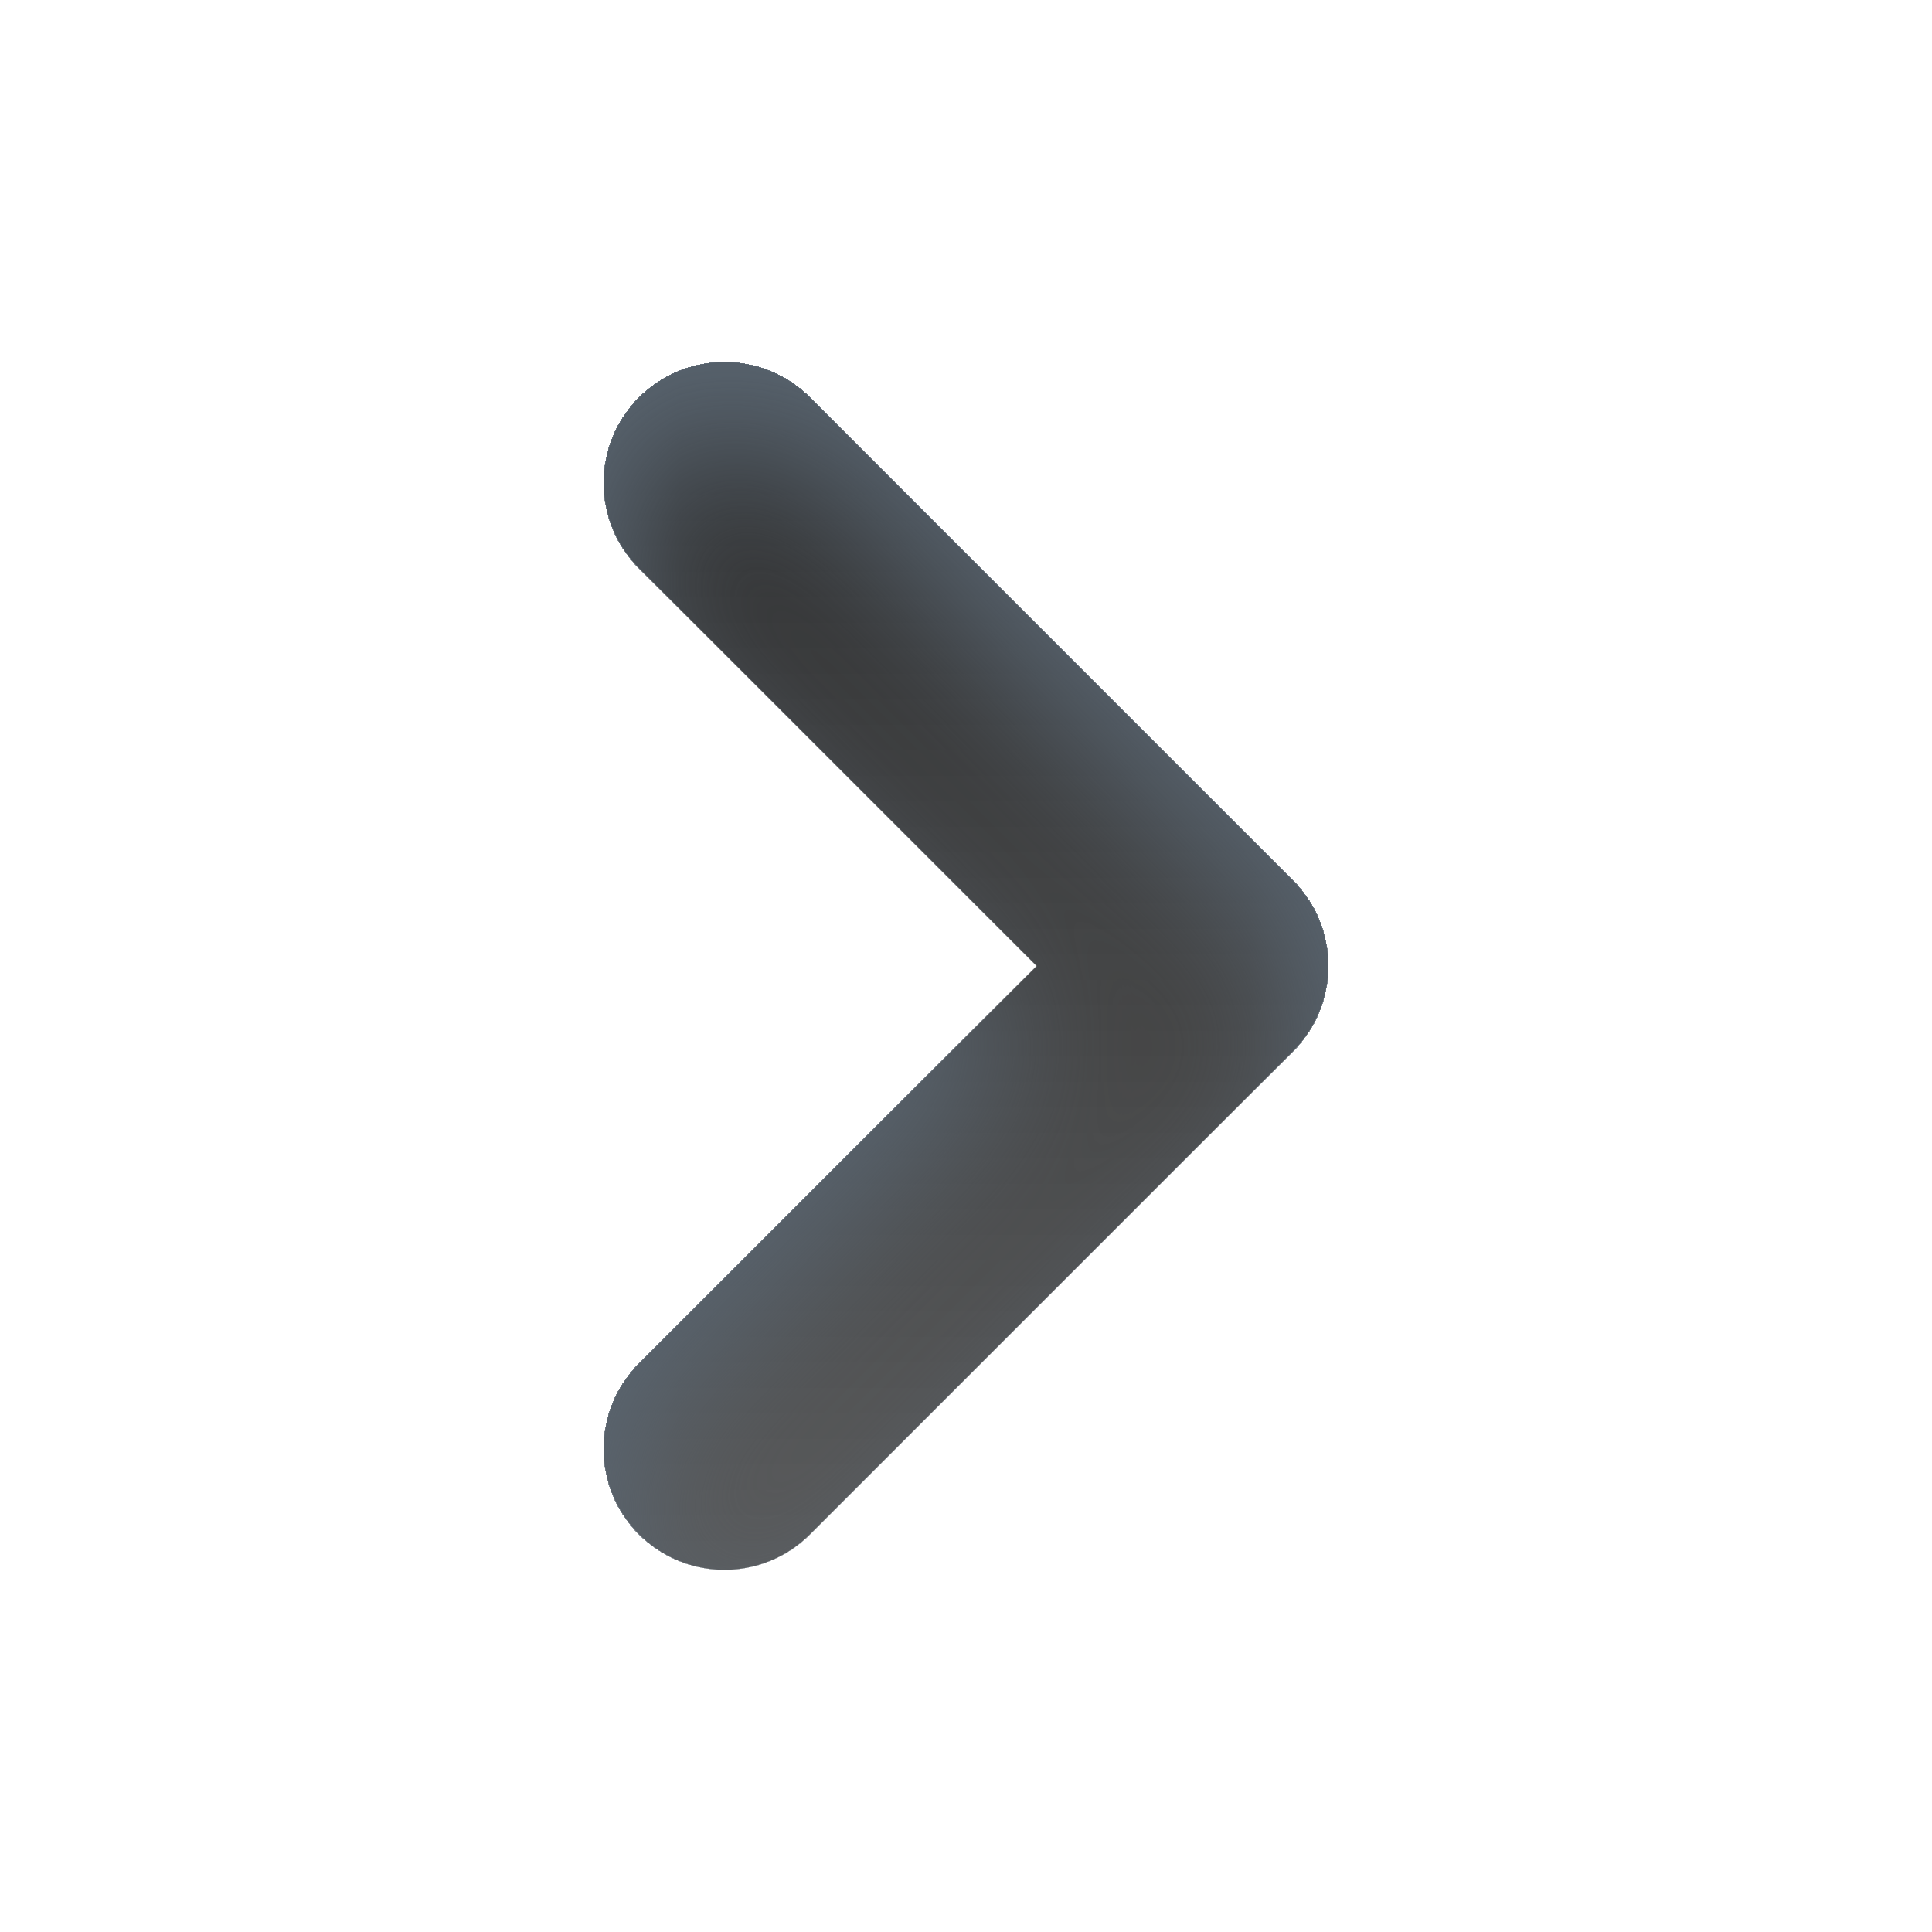
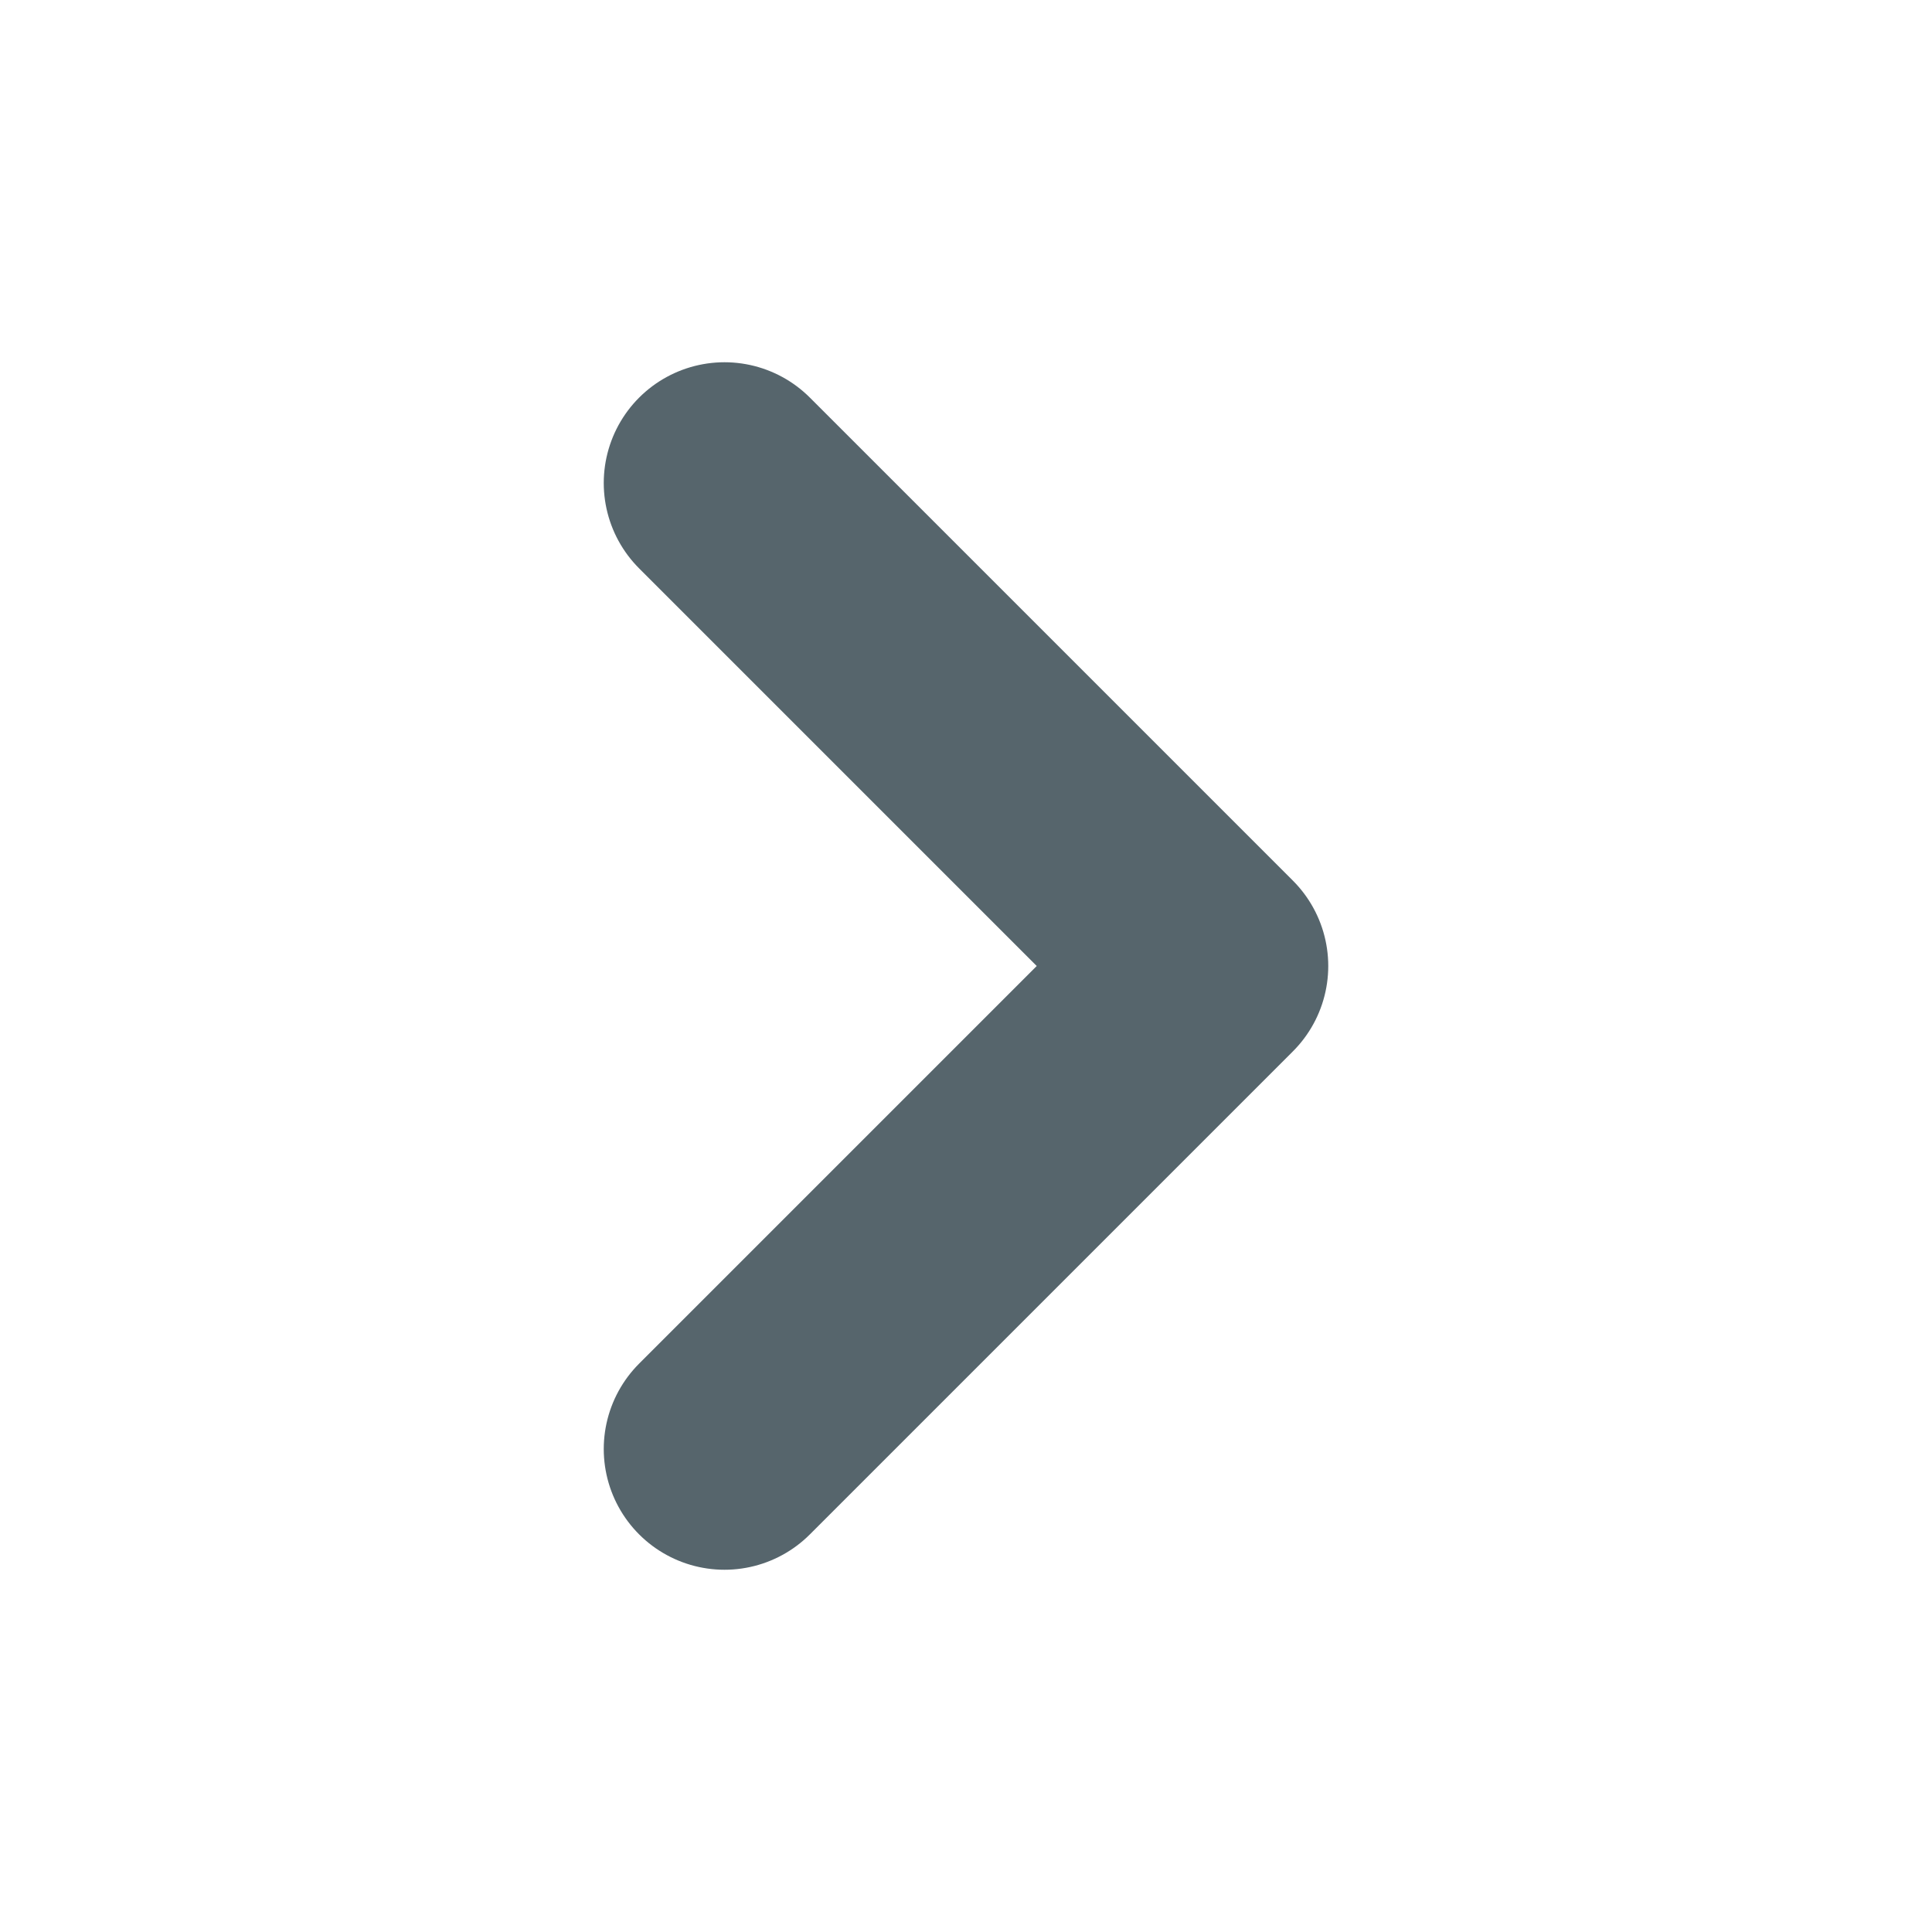
<svg xmlns="http://www.w3.org/2000/svg" width="24" height="24" viewBox="0 0 24 24" fill="none">
-   <g filter="url(#filter0_i_4039_1959)">
-     <path d="M9 18L15 12L9 6" stroke="url(#paint0_linear_4039_1959)" stroke-width="3" stroke-linecap="round" stroke-linejoin="round" />
-   </g>
-   <defs>
-     <filter id="filter0_i_4039_1959" x="7.5" y="4.5" width="9" height="16" filterUnits="userSpaceOnUse" color-interpolation-filters="sRGB">
-       <feFlood flood-opacity="0" result="BackgroundImageFix" />
-       <feBlend mode="normal" in="SourceGraphic" in2="BackgroundImageFix" result="shape" />
-       <feColorMatrix in="SourceAlpha" type="matrix" values="0 0 0 0 0 0 0 0 0 0 0 0 0 0 0 0 0 0 127 0" result="hardAlpha" />
-       <feOffset dy="1" />
-       <feGaussianBlur stdDeviation="1" />
-       <feComposite in2="hardAlpha" operator="arithmetic" k2="-1" k3="1" />
-       <feColorMatrix type="matrix" values="0 0 0 0 0.351 0 0 0 0 0.397 0 0 0 0 0.442 0 0 0 1 0" />
-       <feBlend mode="normal" in2="shape" result="effect1_innerShadow_4039_1959" />
-     </filter>
-     <linearGradient id="paint0_linear_4039_1959" x1="12" y1="6" x2="12" y2="23.42" gradientUnits="userSpaceOnUse">
-       <stop stop-color="#2F2F2F" />
-       <stop offset="1" stop-color="#666666" />
-     </linearGradient>
-   </defs>
+   <path d="M9 18L15 12L9 6" stroke="#56656C" stroke-width="3" stroke-linecap="round" stroke-linejoin="round" />
</svg>
